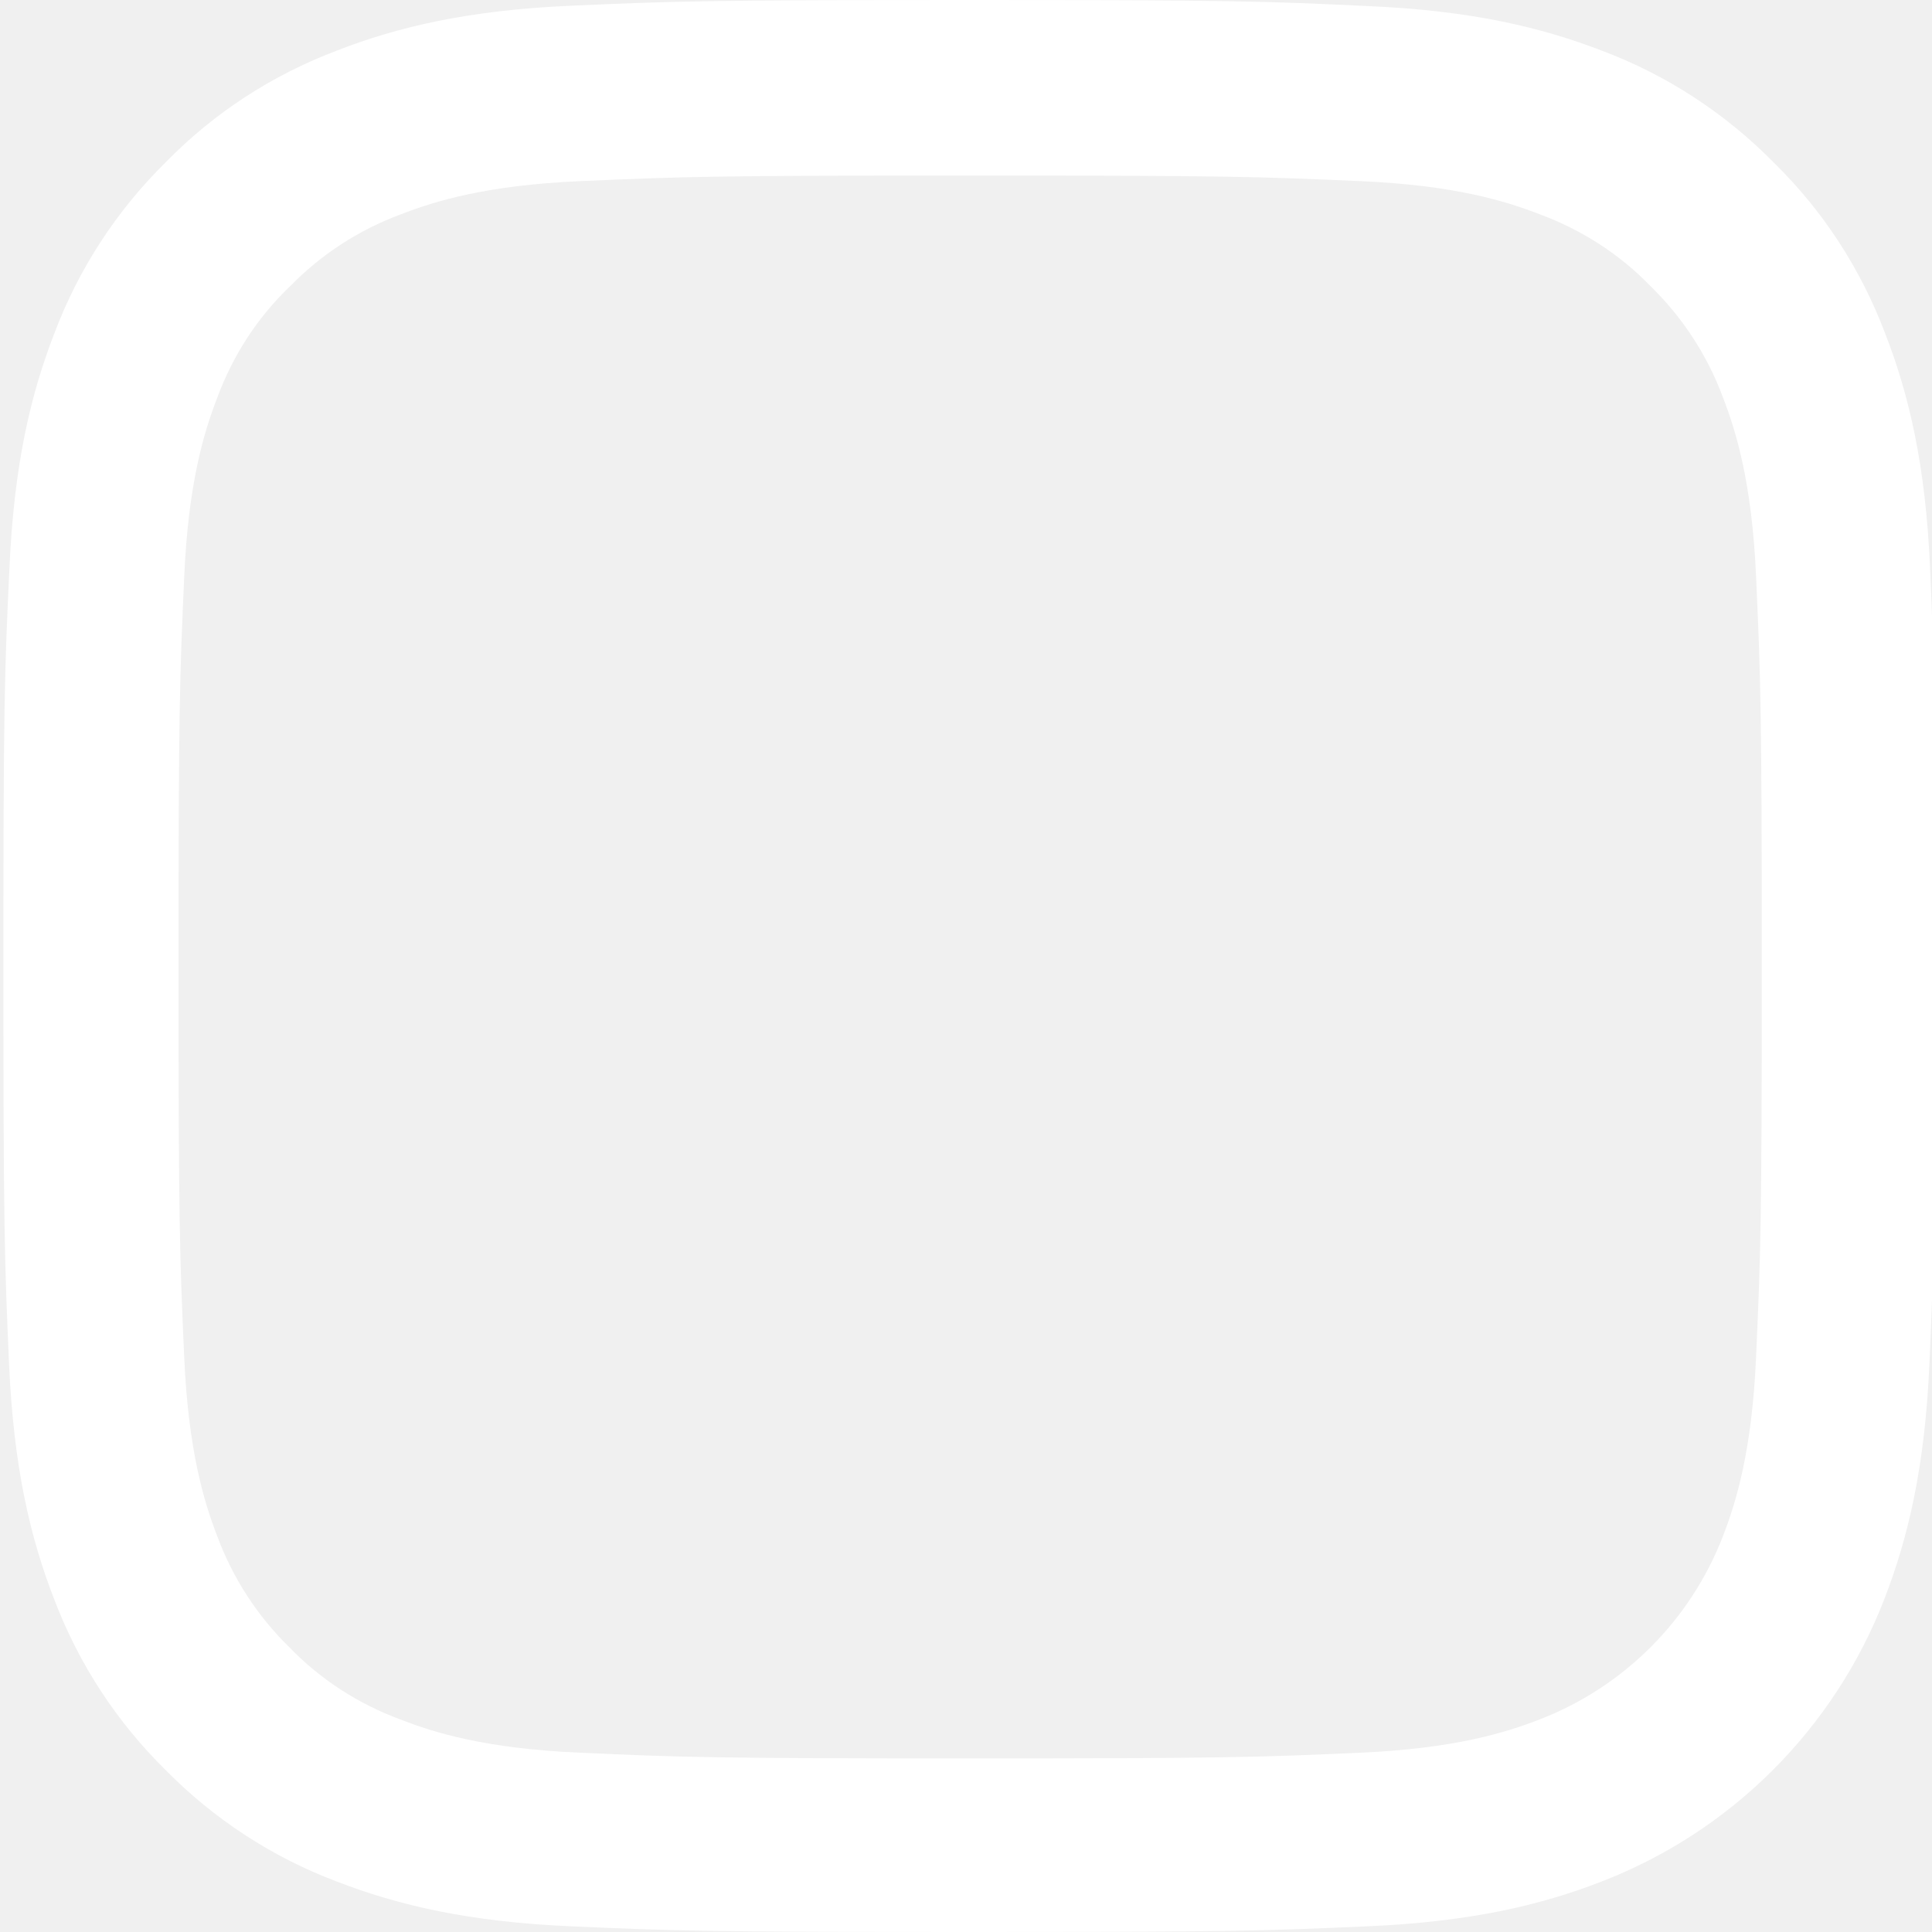
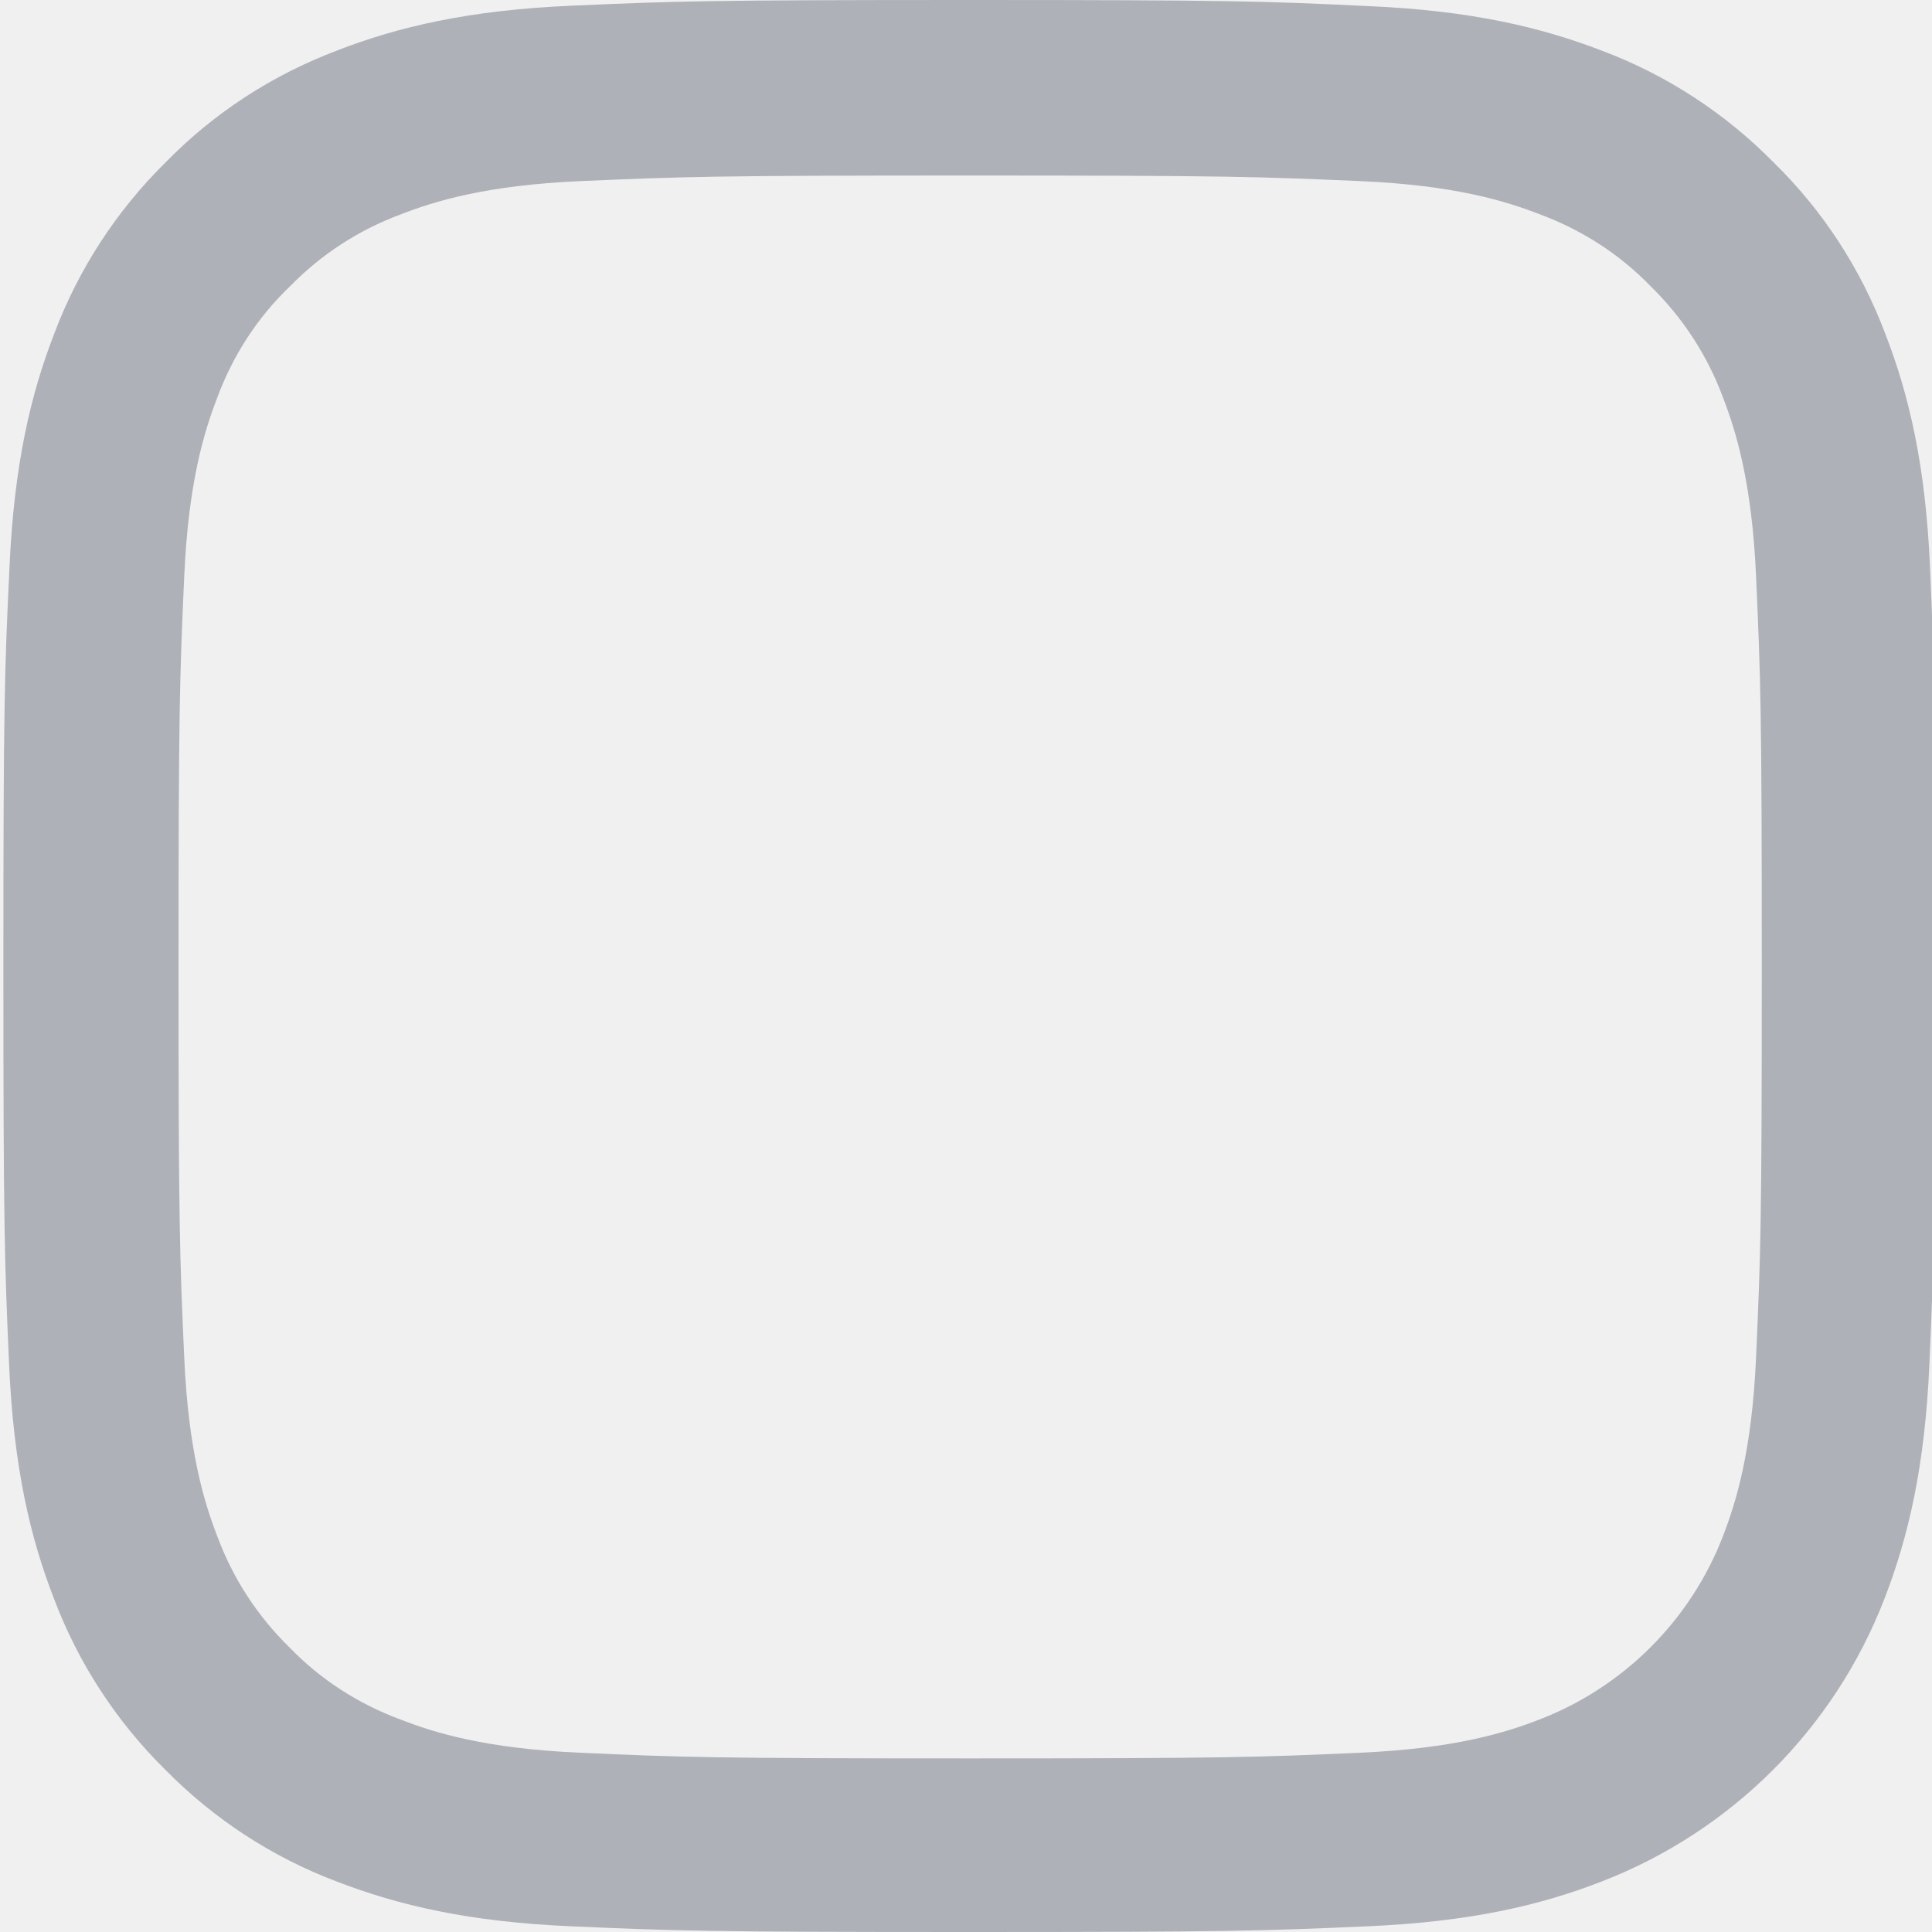
<svg xmlns="http://www.w3.org/2000/svg" width="20" height="20" viewBox="0 0 20 20" fill="none">
-   <path d="M19.98 5.88C19.934 4.817 19.762 4.087 19.516 3.454C19.262 2.782 18.871 2.18 18.359 1.68C17.859 1.172 17.253 0.777 16.589 0.527C15.952 0.281 15.226 0.109 14.163 0.063C13.092 0.012 12.752 0 10.037 0C7.322 0 6.982 0.012 5.915 0.059C4.853 0.105 4.122 0.277 3.489 0.523C2.817 0.777 2.215 1.168 1.715 1.68C1.207 2.18 0.813 2.786 0.563 3.45C0.316 4.087 0.145 4.813 0.098 5.876C0.047 6.947 0.035 7.287 0.035 10.002C0.035 12.717 0.047 13.057 0.094 14.124C0.141 15.187 0.313 15.917 0.559 16.55C0.813 17.222 1.207 17.824 1.715 18.324C2.215 18.832 2.821 19.227 3.485 19.477C4.122 19.723 4.849 19.895 5.911 19.941C6.978 19.988 7.318 20 10.033 20C12.749 20 13.088 19.988 14.155 19.941C15.218 19.895 15.948 19.723 16.581 19.477C17.925 18.957 18.988 17.894 19.508 16.55C19.754 15.913 19.926 15.187 19.973 14.124C20.02 13.057 20.031 12.717 20.031 10.002C20.031 7.287 20.027 6.947 19.98 5.88ZM18.179 14.046C18.136 15.023 17.972 15.55 17.836 15.902C17.5 16.773 16.808 17.464 15.937 17.8C15.585 17.937 15.054 18.101 14.081 18.144C13.026 18.191 12.71 18.203 10.041 18.203C7.373 18.203 7.052 18.191 6.001 18.144C5.024 18.101 4.497 17.937 4.145 17.8C3.712 17.64 3.317 17.386 2.997 17.054C2.665 16.73 2.411 16.339 2.25 15.905C2.114 15.554 1.95 15.023 1.907 14.05C1.86 12.995 1.848 12.678 1.848 10.01C1.848 7.341 1.86 7.021 1.907 5.97C1.95 4.993 2.114 4.466 2.25 4.114C2.411 3.68 2.665 3.286 3.001 2.965C3.325 2.633 3.716 2.379 4.149 2.219C4.501 2.082 5.032 1.918 6.005 1.875C7.06 1.829 7.377 1.817 10.045 1.817C12.717 1.817 13.034 1.829 14.085 1.875C15.062 1.918 15.589 2.082 15.941 2.219C16.374 2.379 16.769 2.633 17.089 2.965C17.421 3.29 17.675 3.68 17.836 4.114C17.972 4.466 18.136 4.997 18.179 5.97C18.226 7.025 18.238 7.341 18.238 10.01C18.238 12.678 18.226 12.991 18.179 14.046Z" fill="white" />
+   <path d="M19.98 5.88C19.934 4.817 19.762 4.087 19.516 3.454C19.262 2.782 18.871 2.18 18.359 1.68C17.859 1.172 17.253 0.777 16.589 0.527C15.952 0.281 15.226 0.109 14.163 0.063C13.092 0.012 12.752 0 10.037 0C7.322 0 6.982 0.012 5.915 0.059C4.853 0.105 4.122 0.277 3.489 0.523C2.817 0.777 2.215 1.168 1.715 1.68C1.207 2.18 0.813 2.786 0.563 3.45C0.316 4.087 0.145 4.813 0.098 5.876C0.047 6.947 0.035 7.287 0.035 10.002C0.035 12.717 0.047 13.057 0.094 14.124C0.141 15.187 0.313 15.917 0.559 16.55C0.813 17.222 1.207 17.824 1.715 18.324C2.215 18.832 2.821 19.227 3.485 19.477C4.122 19.723 4.849 19.895 5.911 19.941C6.978 19.988 7.318 20 10.033 20C12.749 20 13.088 19.988 14.155 19.941C15.218 19.895 15.948 19.723 16.581 19.477C17.925 18.957 18.988 17.894 19.508 16.55C19.754 15.913 19.926 15.187 19.973 14.124C20.02 13.057 20.031 12.717 20.031 10.002C20.031 7.287 20.027 6.947 19.98 5.88ZM18.179 14.046C18.136 15.023 17.972 15.55 17.836 15.902C17.5 16.773 16.808 17.464 15.937 17.8C15.585 17.937 15.054 18.101 14.081 18.144C13.026 18.191 12.71 18.203 10.041 18.203C7.373 18.203 7.052 18.191 6.001 18.144C5.024 18.101 4.497 17.937 4.145 17.8C3.712 17.64 3.317 17.386 2.997 17.054C2.665 16.73 2.411 16.339 2.25 15.905C2.114 15.554 1.95 15.023 1.907 14.05C1.86 12.995 1.848 12.678 1.848 10.01C1.848 7.341 1.86 7.021 1.907 5.97C1.95 4.993 2.114 4.466 2.25 4.114C2.411 3.68 2.665 3.286 3.001 2.965C3.325 2.633 3.716 2.379 4.149 2.219C4.501 2.082 5.032 1.918 6.005 1.875C7.06 1.829 7.377 1.817 10.045 1.817C12.717 1.817 13.034 1.829 14.085 1.875C15.062 1.918 15.589 2.082 15.941 2.219C16.374 2.379 16.769 2.633 17.089 2.965C17.421 3.29 17.675 3.68 17.836 4.114C17.972 4.466 18.136 4.997 18.179 5.97C18.226 7.025 18.238 7.341 18.238 10.01C18.238 12.678 18.226 12.991 18.179 14.046Z" fill="#AFB1B8" />
</svg>
